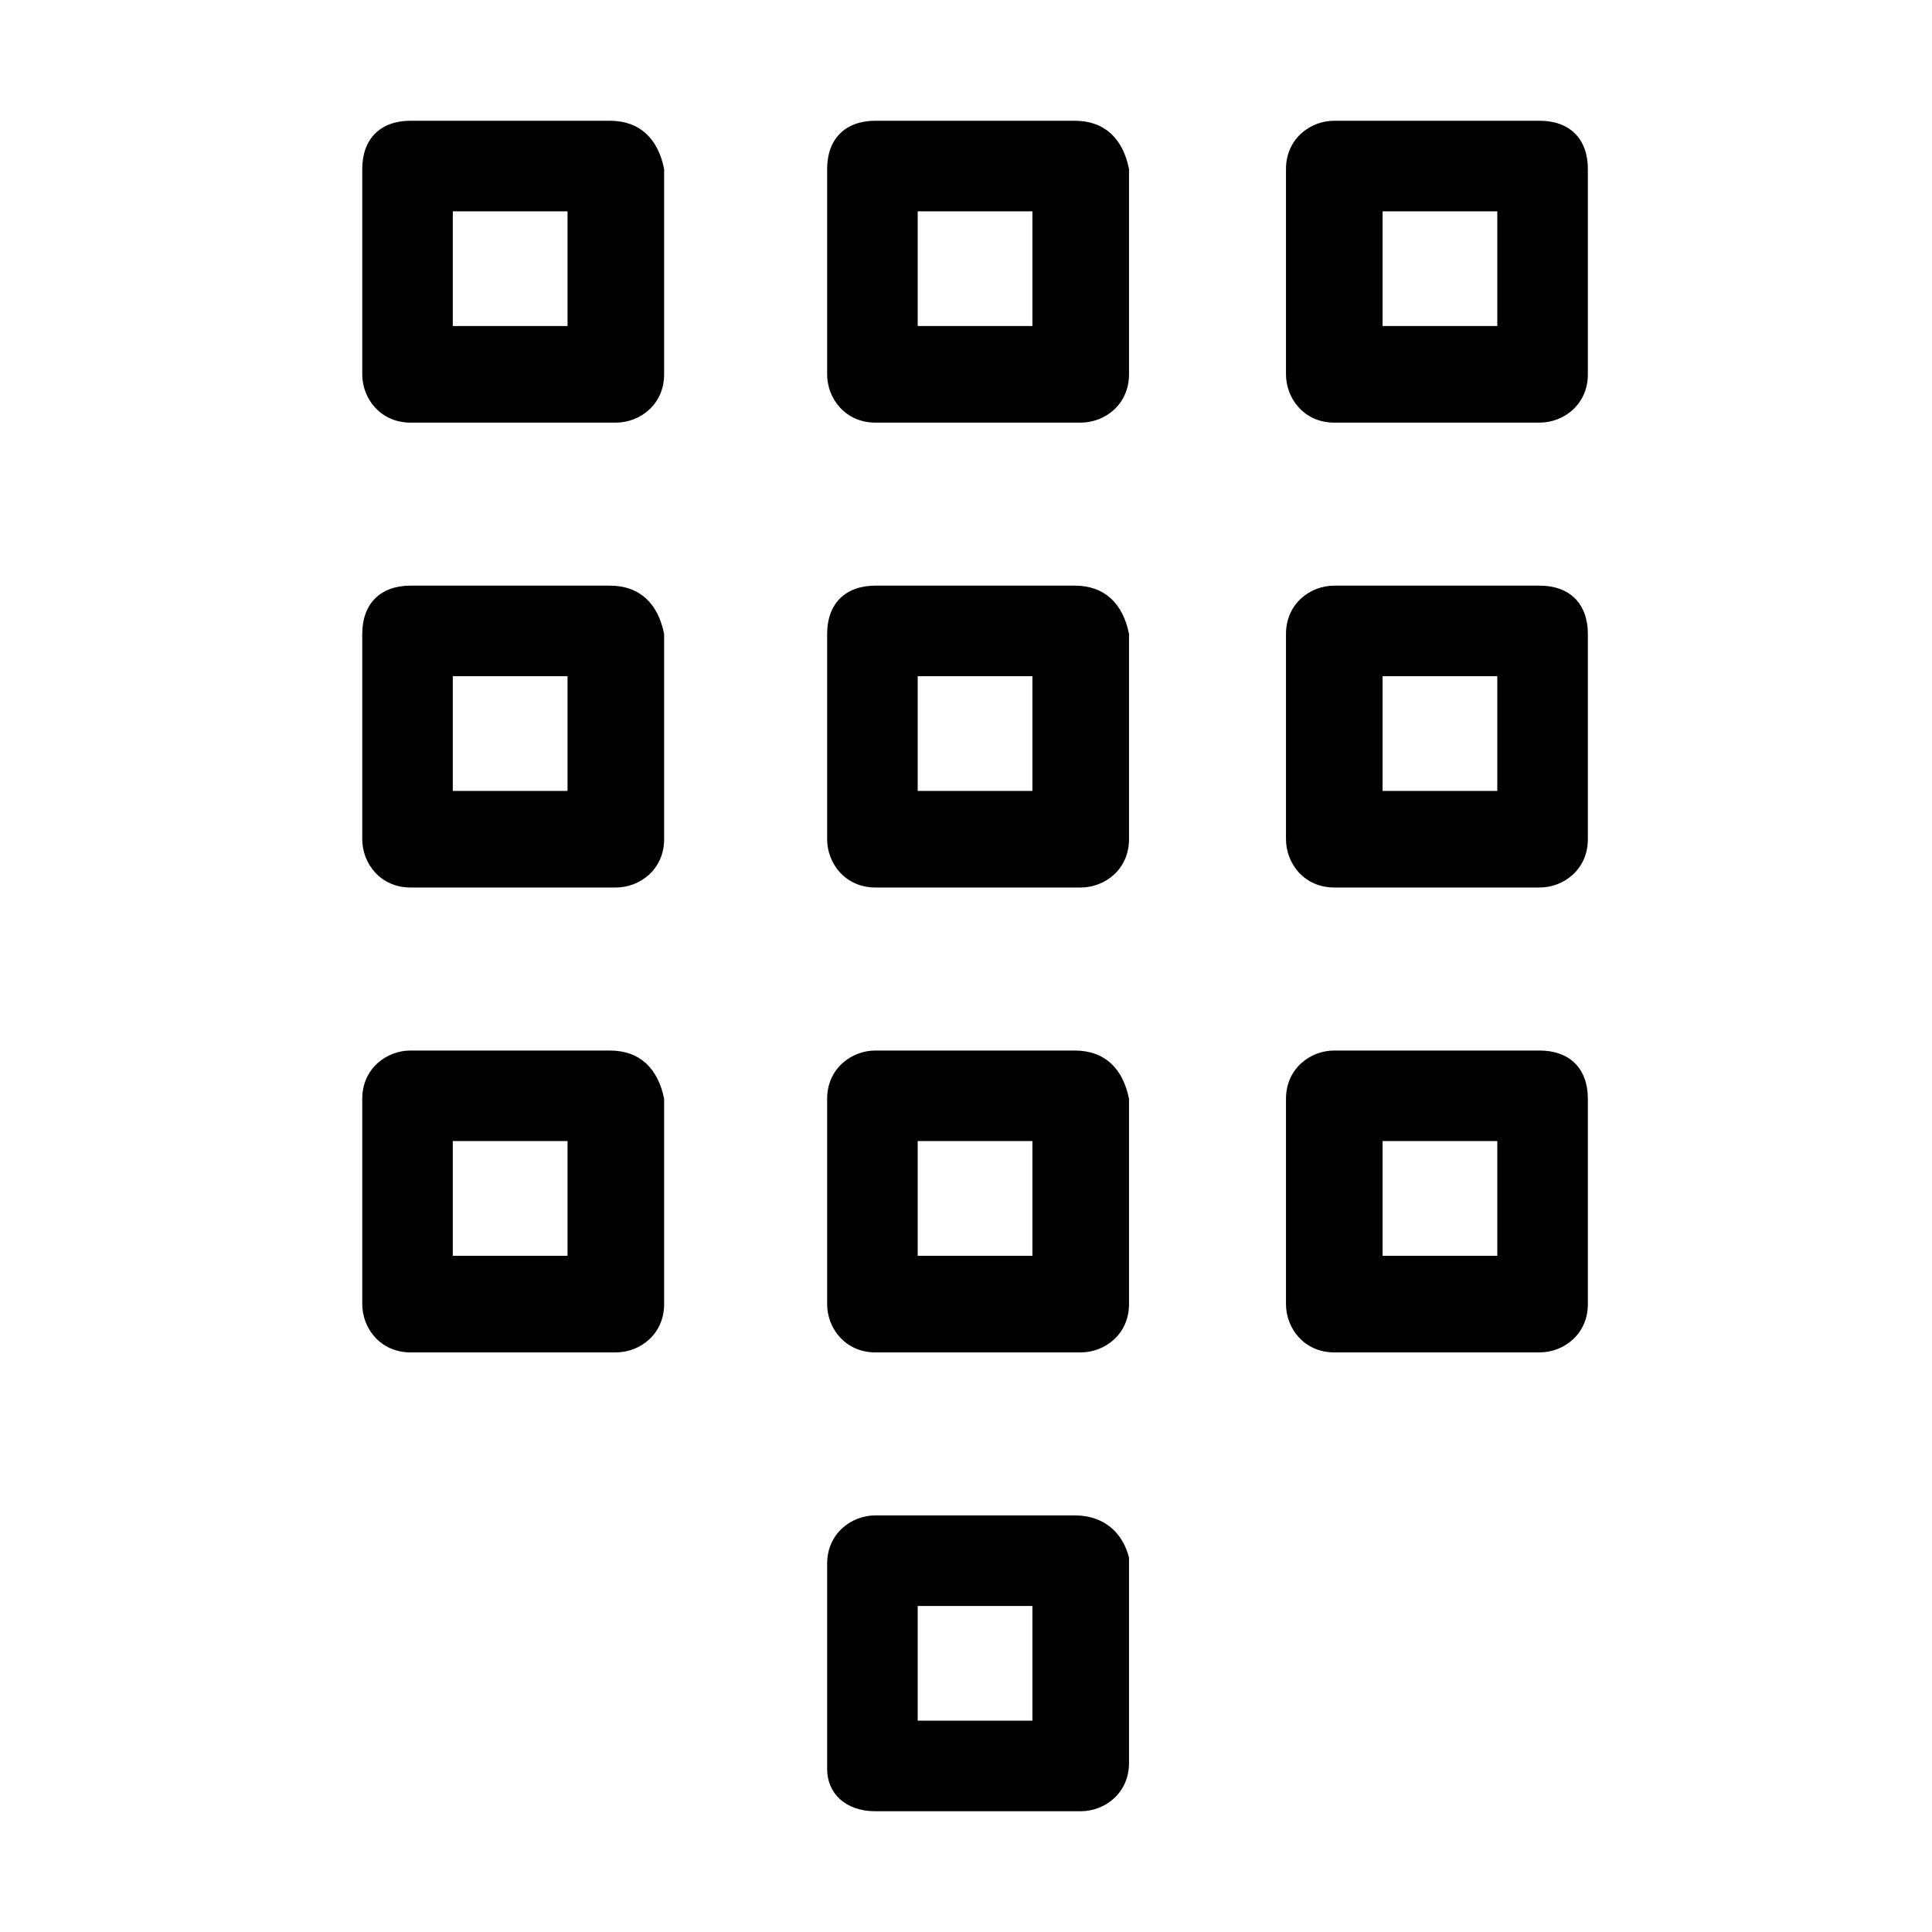
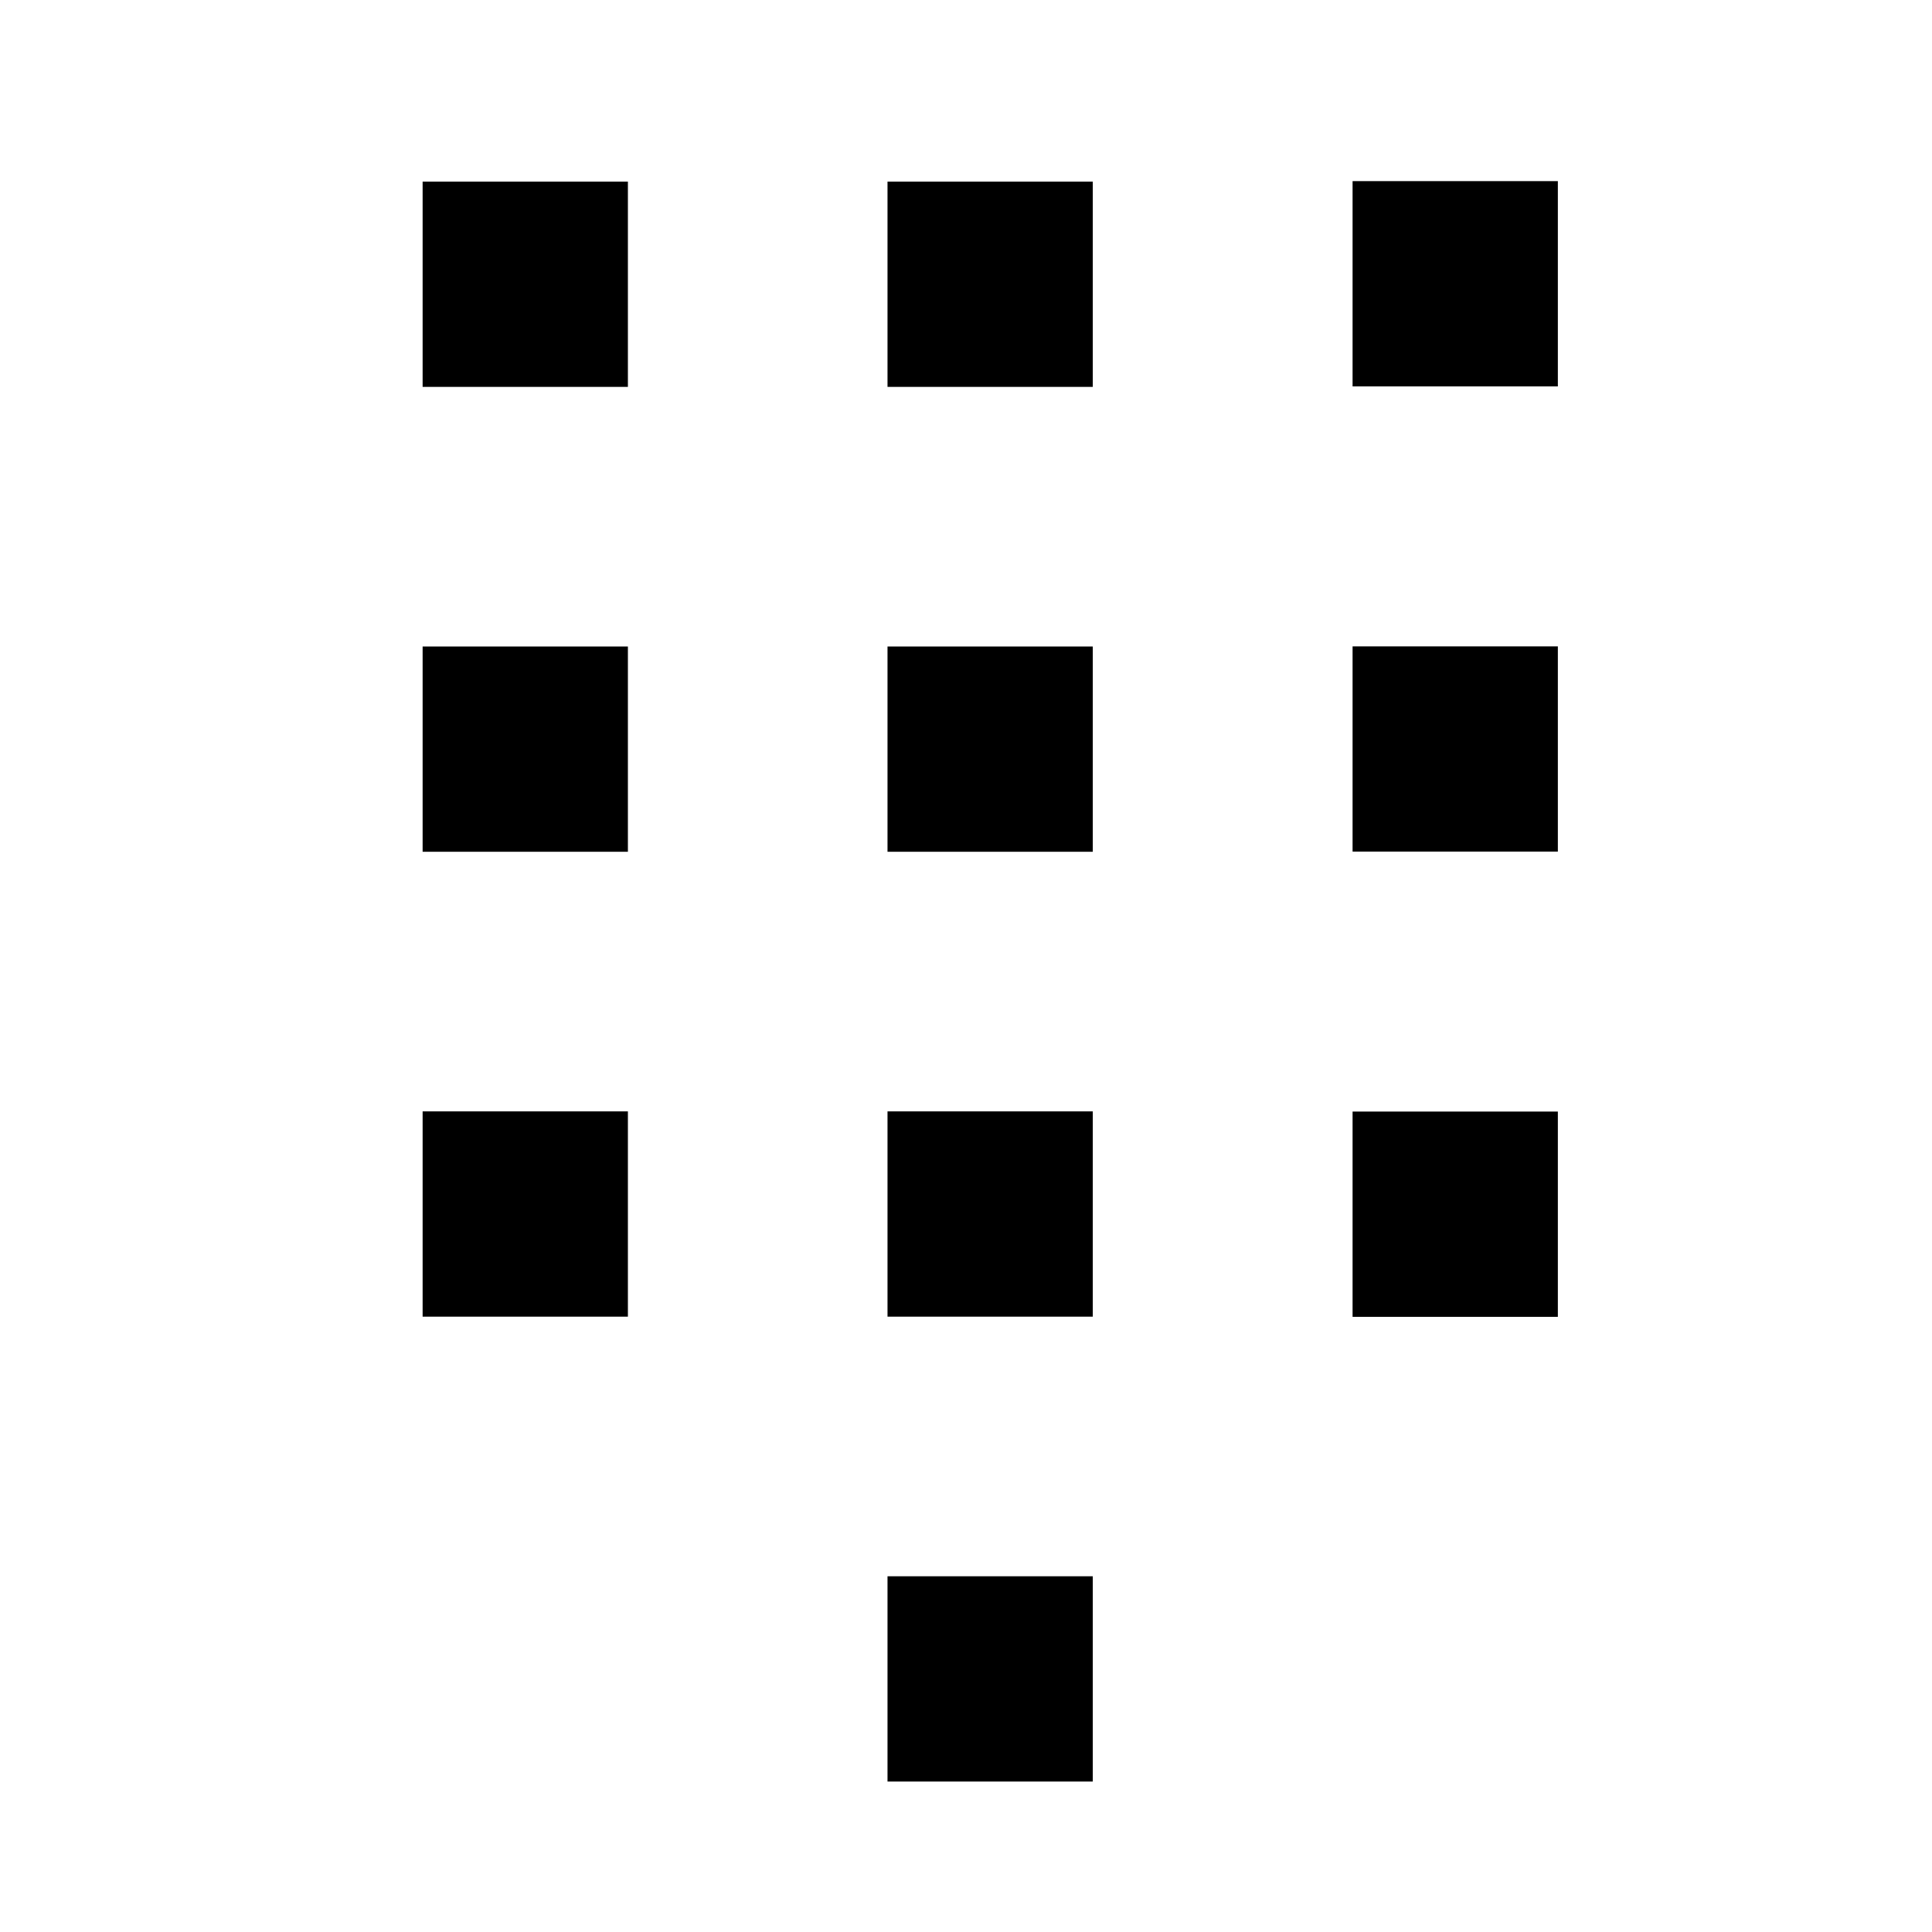
<svg xmlns="http://www.w3.org/2000/svg" width="32" height="32" viewBox="0 0 32 32" fill="none">
-   <path d="M17.8 2H14.5C14 2 13.7 2.3 13.7 2.8V6.2C13.7 6.6 14 7 14.5 7H17.9C18.3 7 18.7 6.7 18.7 6.2V2.8C18.6 2.3 18.3 2 17.8 2ZM17.1 5.4H15.2V3.5H17.1V5.4Z" fill="black" />
-   <path d="M10.1 2H6.8C6.3 2 6 2.3 6 2.8V6.2C6 6.6 6.3 7 6.8 7H10.2C10.6 7 11 6.7 11 6.2V2.8C10.9 2.3 10.6 2 10.1 2ZM9.4 5.4H7.5V3.5H9.4V5.4Z" fill="black" />
-   <path d="M25.5 2H22.1C21.7 2 21.3 2.3 21.3 2.8V6.2C21.3 6.6 21.6 7 22.1 7H25.5C25.9 7 26.3 6.7 26.3 6.2V2.8C26.3 2.3 26 2 25.5 2ZM24.8 5.4H22.9V3.5H24.8V5.4Z" fill="black" />
-   <path d="M17.8 9.7H14.5C14 9.7 13.7 10 13.7 10.5V13.9C13.7 14.3 14 14.7 14.5 14.7H17.9C18.3 14.7 18.7 14.4 18.7 13.9V10.5C18.6 10 18.3 9.7 17.8 9.7ZM17.1 13.1H15.2V11.2H17.1V13.1Z" fill="black" />
-   <path d="M10.1 9.7H6.8C6.3 9.7 6 10 6 10.5V13.9C6 14.3 6.3 14.7 6.8 14.7H10.2C10.6 14.7 11 14.4 11 13.9V10.5C10.9 10 10.6 9.7 10.1 9.7ZM9.4 13.1H7.5V11.2H9.4V13.1Z" fill="black" />
-   <path d="M25.5 9.7H22.1C21.7 9.7 21.3 10 21.3 10.5V13.9C21.3 14.3 21.6 14.7 22.1 14.7H25.5C25.9 14.7 26.3 14.4 26.3 13.9V10.5C26.3 10 26 9.7 25.5 9.7ZM24.8 13.1H22.9V11.2H24.8V13.1Z" fill="black" />
-   <path d="M17.8 17.4H14.5C14.1 17.4 13.7 17.7 13.7 18.2V21.6C13.7 22 14 22.4 14.5 22.4H17.9C18.3 22.4 18.7 22.1 18.7 21.6V18.2C18.6 17.7 18.3 17.4 17.8 17.4ZM17.1 20.8H15.2V18.9H17.1V20.8Z" fill="black" />
-   <path d="M10.1 17.4H6.8C6.4 17.4 6 17.7 6 18.2V21.6C6 22 6.3 22.4 6.8 22.4H10.2C10.6 22.4 11 22.1 11 21.6V18.2C10.9 17.7 10.6 17.4 10.1 17.4ZM9.4 20.8H7.5V18.9H9.4V20.8Z" fill="black" />
-   <path d="M25.5 17.4H22.1C21.7 17.4 21.3 17.7 21.3 18.2V21.6C21.3 22 21.6 22.4 22.1 22.4H25.5C25.9 22.4 26.3 22.1 26.3 21.6V18.2C26.3 17.7 26 17.4 25.5 17.4ZM24.8 20.8H22.9V18.9H24.8V20.8Z" fill="black" />
-   <path d="M17.8 25.1H14.5C14.1 25.1 13.7 25.4 13.7 25.9V29.3C13.7 29.7 14 30 14.5 30H17.9C18.3 30 18.7 29.7 18.7 29.2V25.8C18.6 25.4 18.3 25.1 17.8 25.1ZM17.1 28.5H15.2V26.6H17.1V28.5Z" fill="black" />
+   <path d="M18.1 3.008H14.7V6.408H18.1V3.008Z" fill="black" />
+   <path d="M10.4 3.008H7V6.408H10.4V3.008Z" fill="black" />
+   <path d="M22.403 6.4H25.803V3L22.403 3V6.4Z" fill="black" />
+   <path d="M18.1 10.708H14.7V14.108H18.1V10.708Z" fill="black" />
+   <path d="M10.4 10.708H7V14.108H10.4V10.708Z" fill="black" />
+   <path d="M22.403 14.105H25.803V10.706H22.403V14.105Z" fill="black" />
+   <path d="M18.1 18.408H14.7V21.808H18.1V18.408Z" fill="black" />
+   <path d="M10.4 18.408H7V21.808H10.4V18.408Z" fill="black" />
+   <path d="M22.403 21.811H25.803V18.411H22.403V21.811Z" fill="black" />
+   <path d="M18.1 26.108H14.7V29.508H18.1V26.108Z" fill="black" />
</svg>
